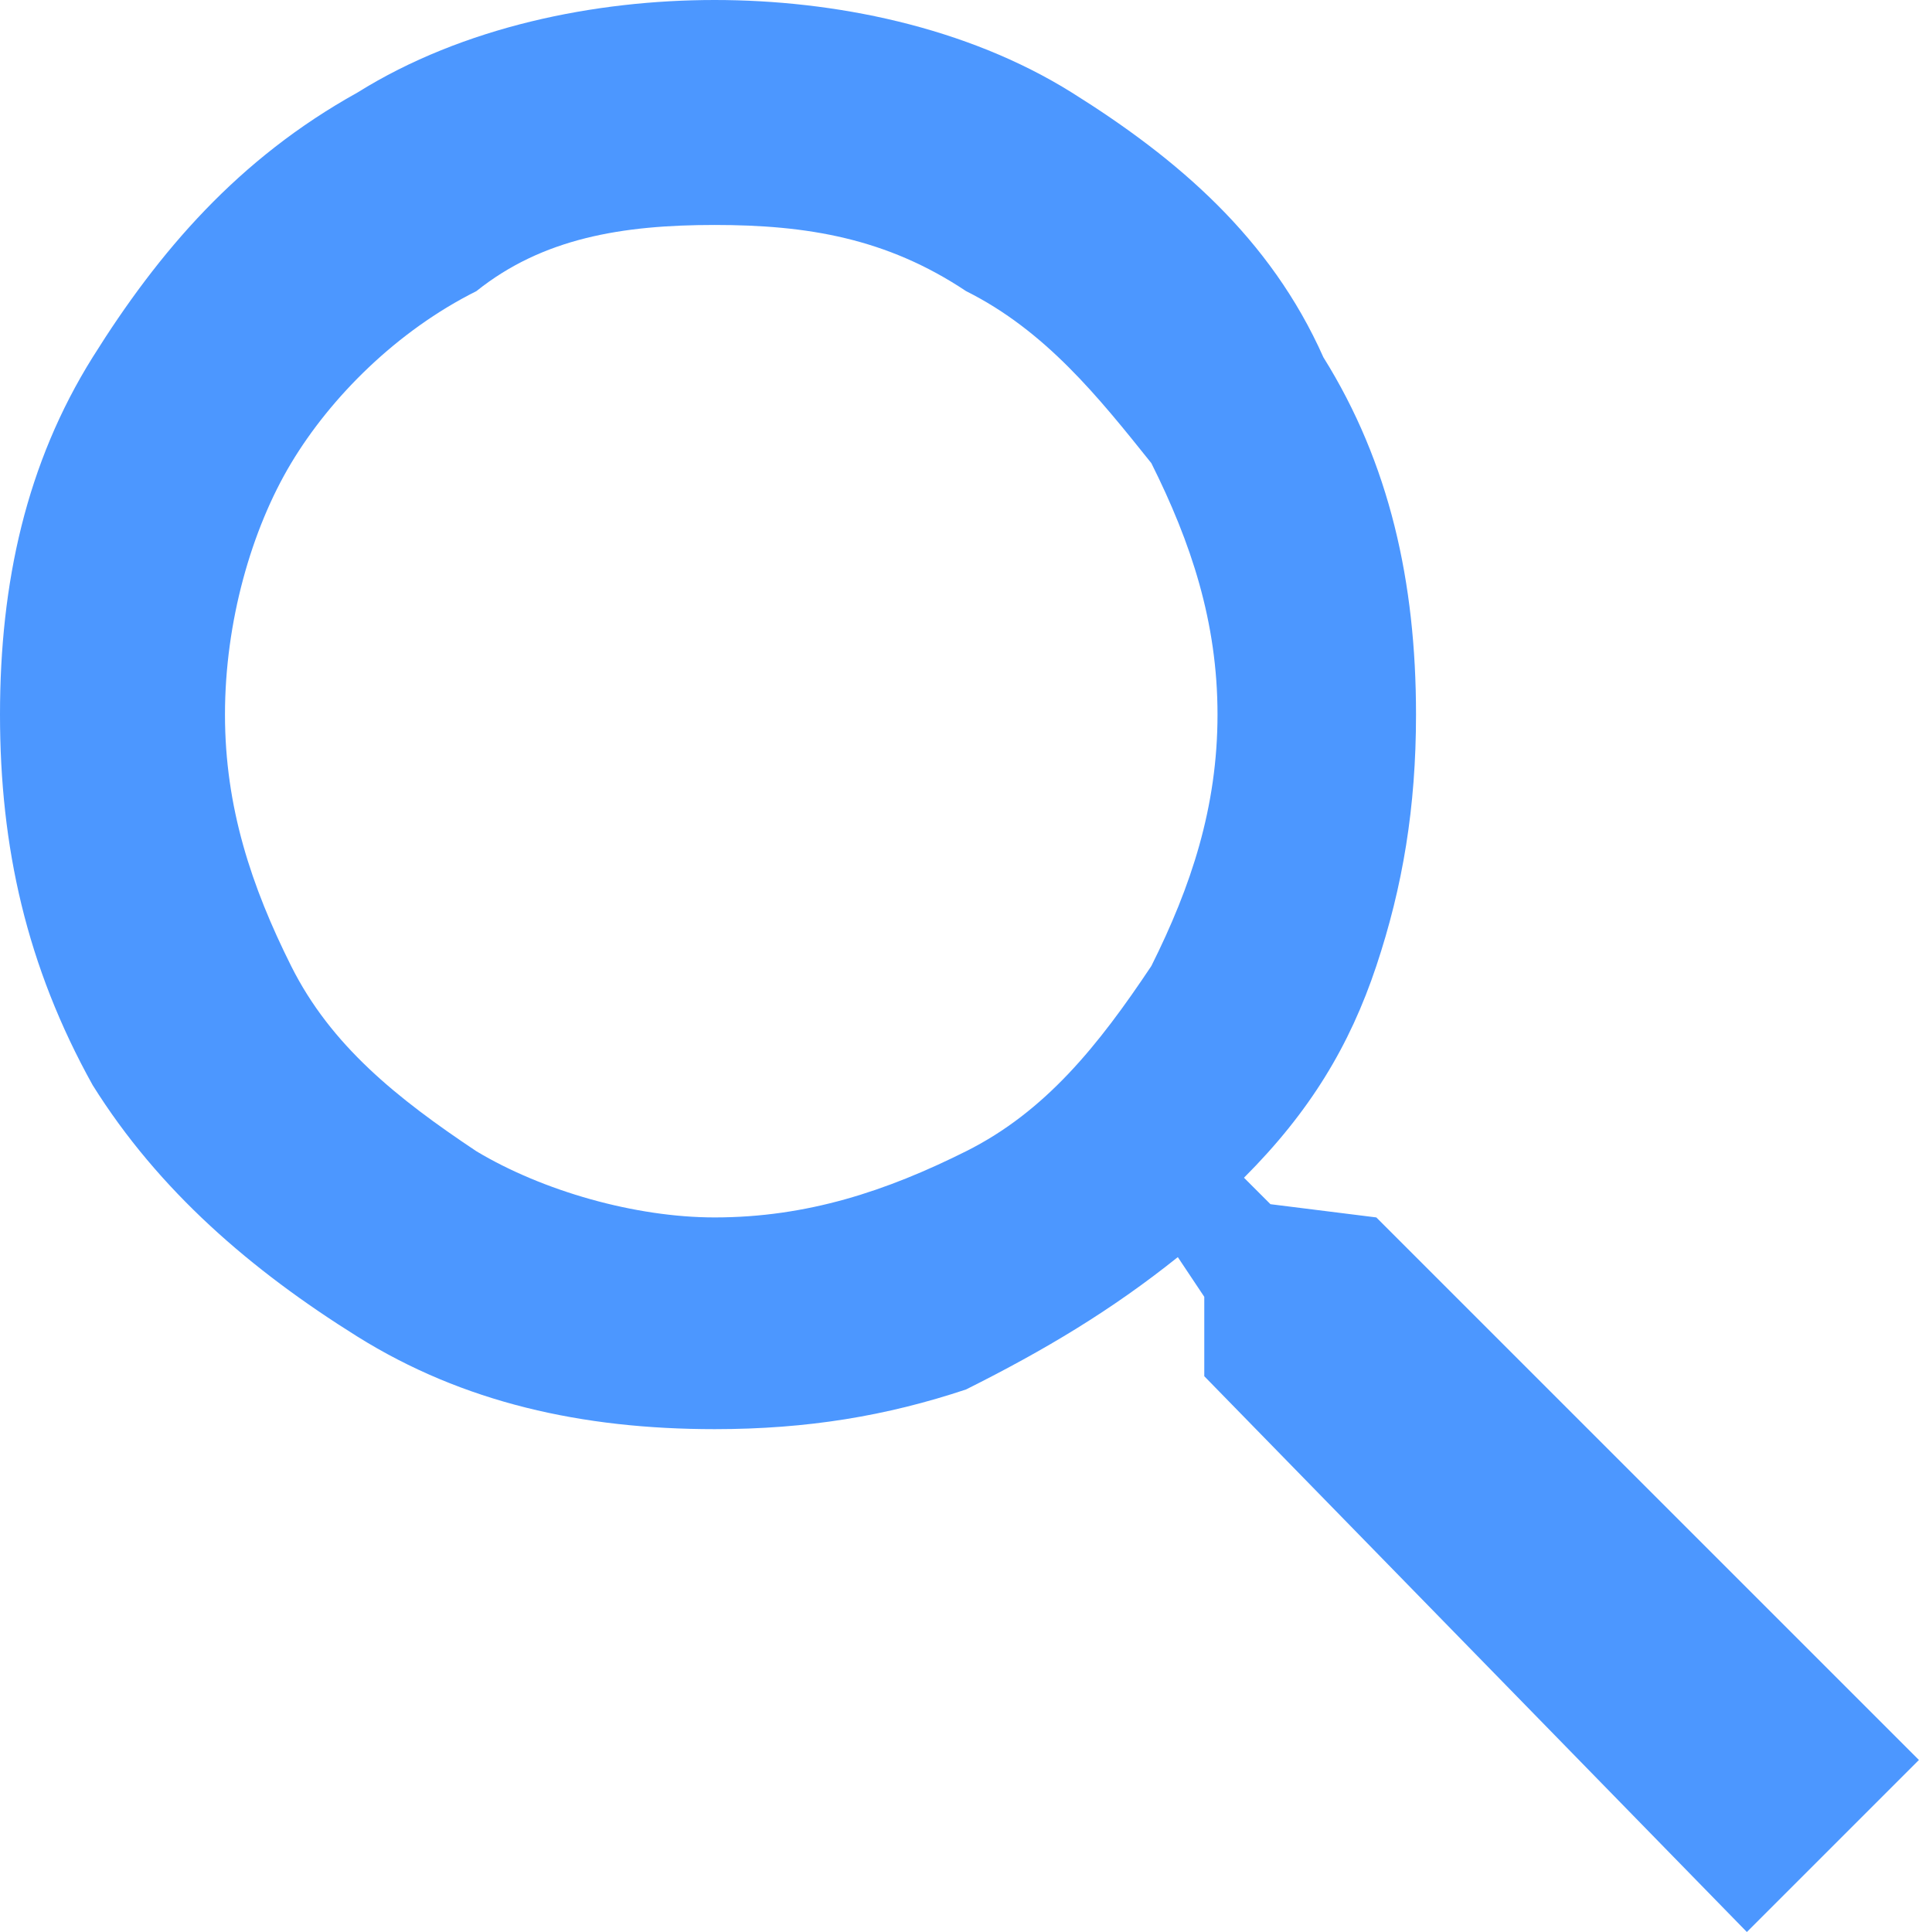
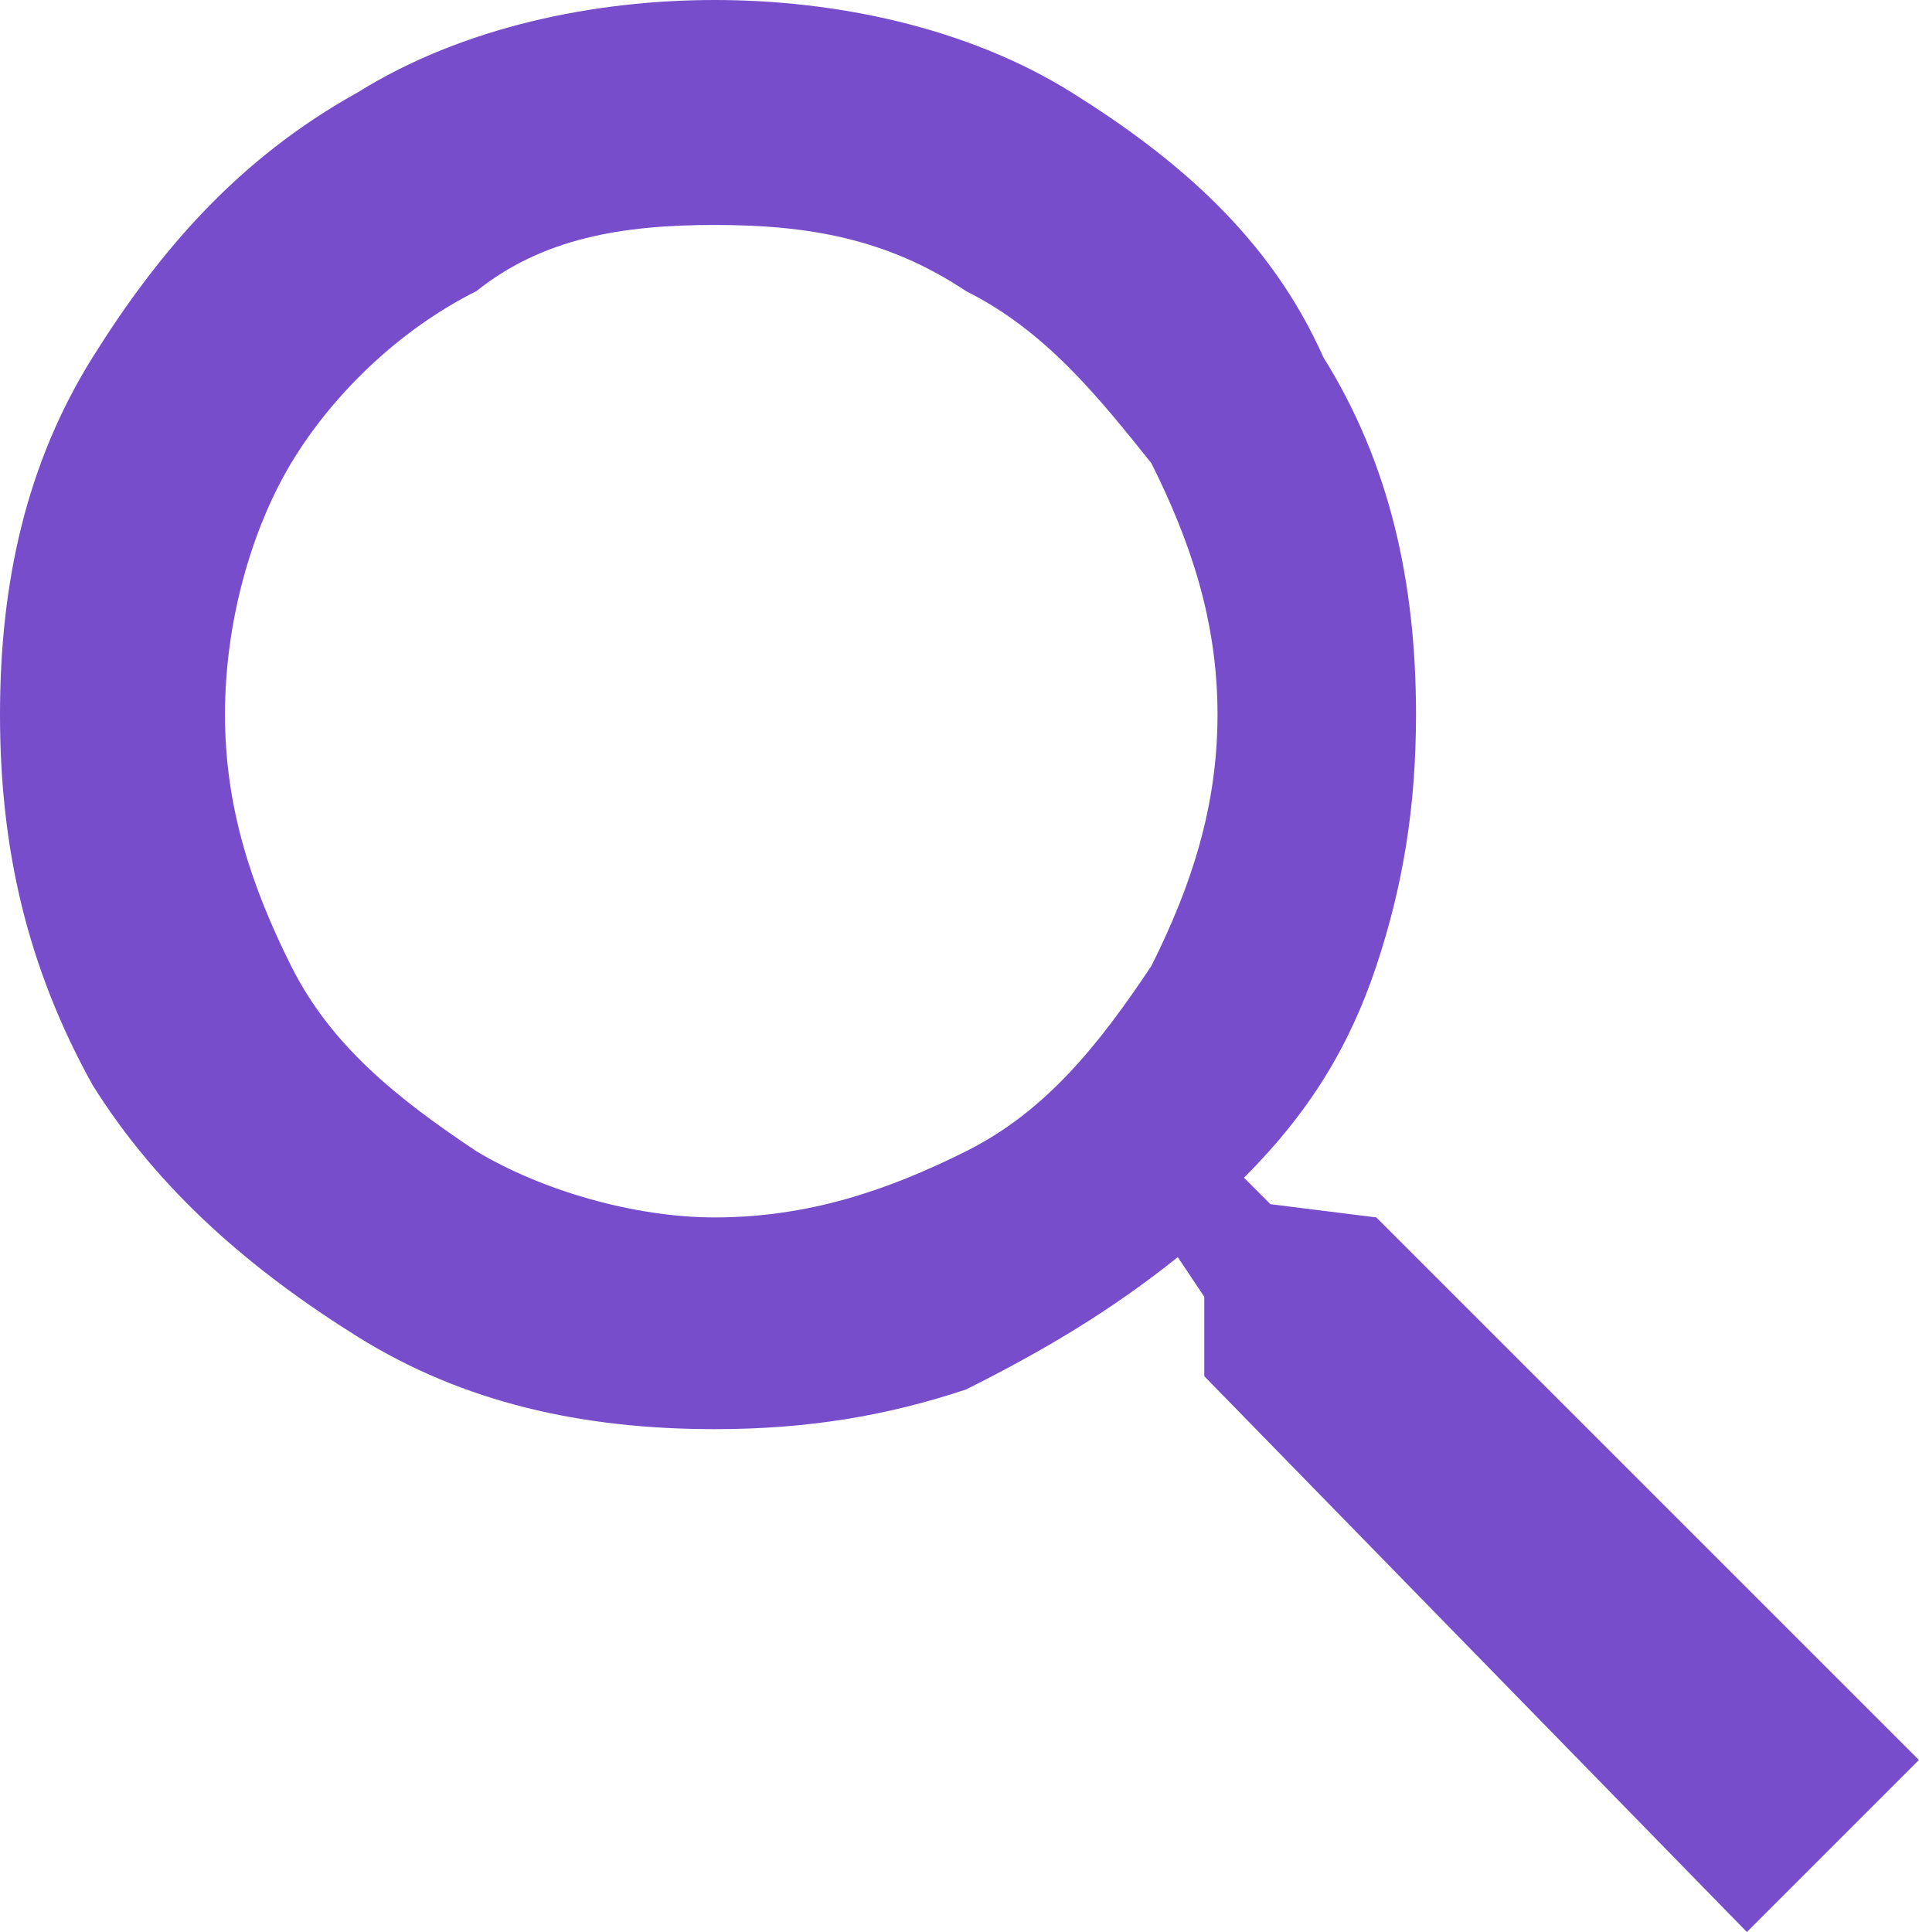
<svg xmlns="http://www.w3.org/2000/svg" width="14.5" height="14.6" viewBox="0 0 14.5 14.6">
-   <path fill="#4C97FF" d="M10.4 9.2l-.8-.1-.2-.2c.5-.5.8-1 1-1.6.2-.6.3-1.2.3-1.9 0-1-.2-1.9-.7-2.7-.4-.9-1.1-1.5-1.9-2C7.3.2 6.3 0 5.4 0c-.9 0-1.9.2-2.7.7-.9.5-1.5 1.2-2 2S0 4.4 0 5.4s.2 1.9.7 2.8c.5.8 1.2 1.4 2 1.9s1.7.7 2.7.7c.7 0 1.3-.1 1.9-.3.6-.3 1.1-.6 1.6-1l.2.3v.6l4.1 4.2 1.3-1.3-4.1-4.1zM8.7 7.3c-.4.6-.8 1.1-1.4 1.4-.6.3-1.2.5-1.9.5-.6 0-1.3-.2-1.8-.5-.6-.4-1.1-.8-1.4-1.4-.3-.6-.5-1.2-.5-1.9s.2-1.4.5-1.9.8-1 1.4-1.3c.5-.4 1.1-.5 1.8-.5s1.3.1 1.9.5c.6.3 1 .8 1.4 1.3.3.6.5 1.2.5 1.9S9 6.7 8.7 7.3z" />
+   <path fill="#774DCB" d="M10.4 9.2l-.8-.1-.2-.2c.5-.5.8-1 1-1.6.2-.6.3-1.2.3-1.9 0-1-.2-1.9-.7-2.7-.4-.9-1.1-1.5-1.9-2C7.3.2 6.3 0 5.4 0c-.9 0-1.9.2-2.7.7-.9.5-1.5 1.2-2 2S0 4.4 0 5.4s.2 1.9.7 2.8c.5.8 1.2 1.4 2 1.9s1.7.7 2.7.7c.7 0 1.3-.1 1.9-.3.6-.3 1.1-.6 1.6-1l.2.3v.6l4.1 4.2 1.3-1.3-4.1-4.1zM8.7 7.3c-.4.6-.8 1.1-1.4 1.4-.6.3-1.2.5-1.9.5-.6 0-1.3-.2-1.8-.5-.6-.4-1.1-.8-1.4-1.4-.3-.6-.5-1.2-.5-1.9s.2-1.4.5-1.9.8-1 1.4-1.3c.5-.4 1.1-.5 1.8-.5s1.3.1 1.9.5c.6.3 1 .8 1.4 1.3.3.6.5 1.2.5 1.9S9 6.7 8.7 7.3z" />
</svg>
